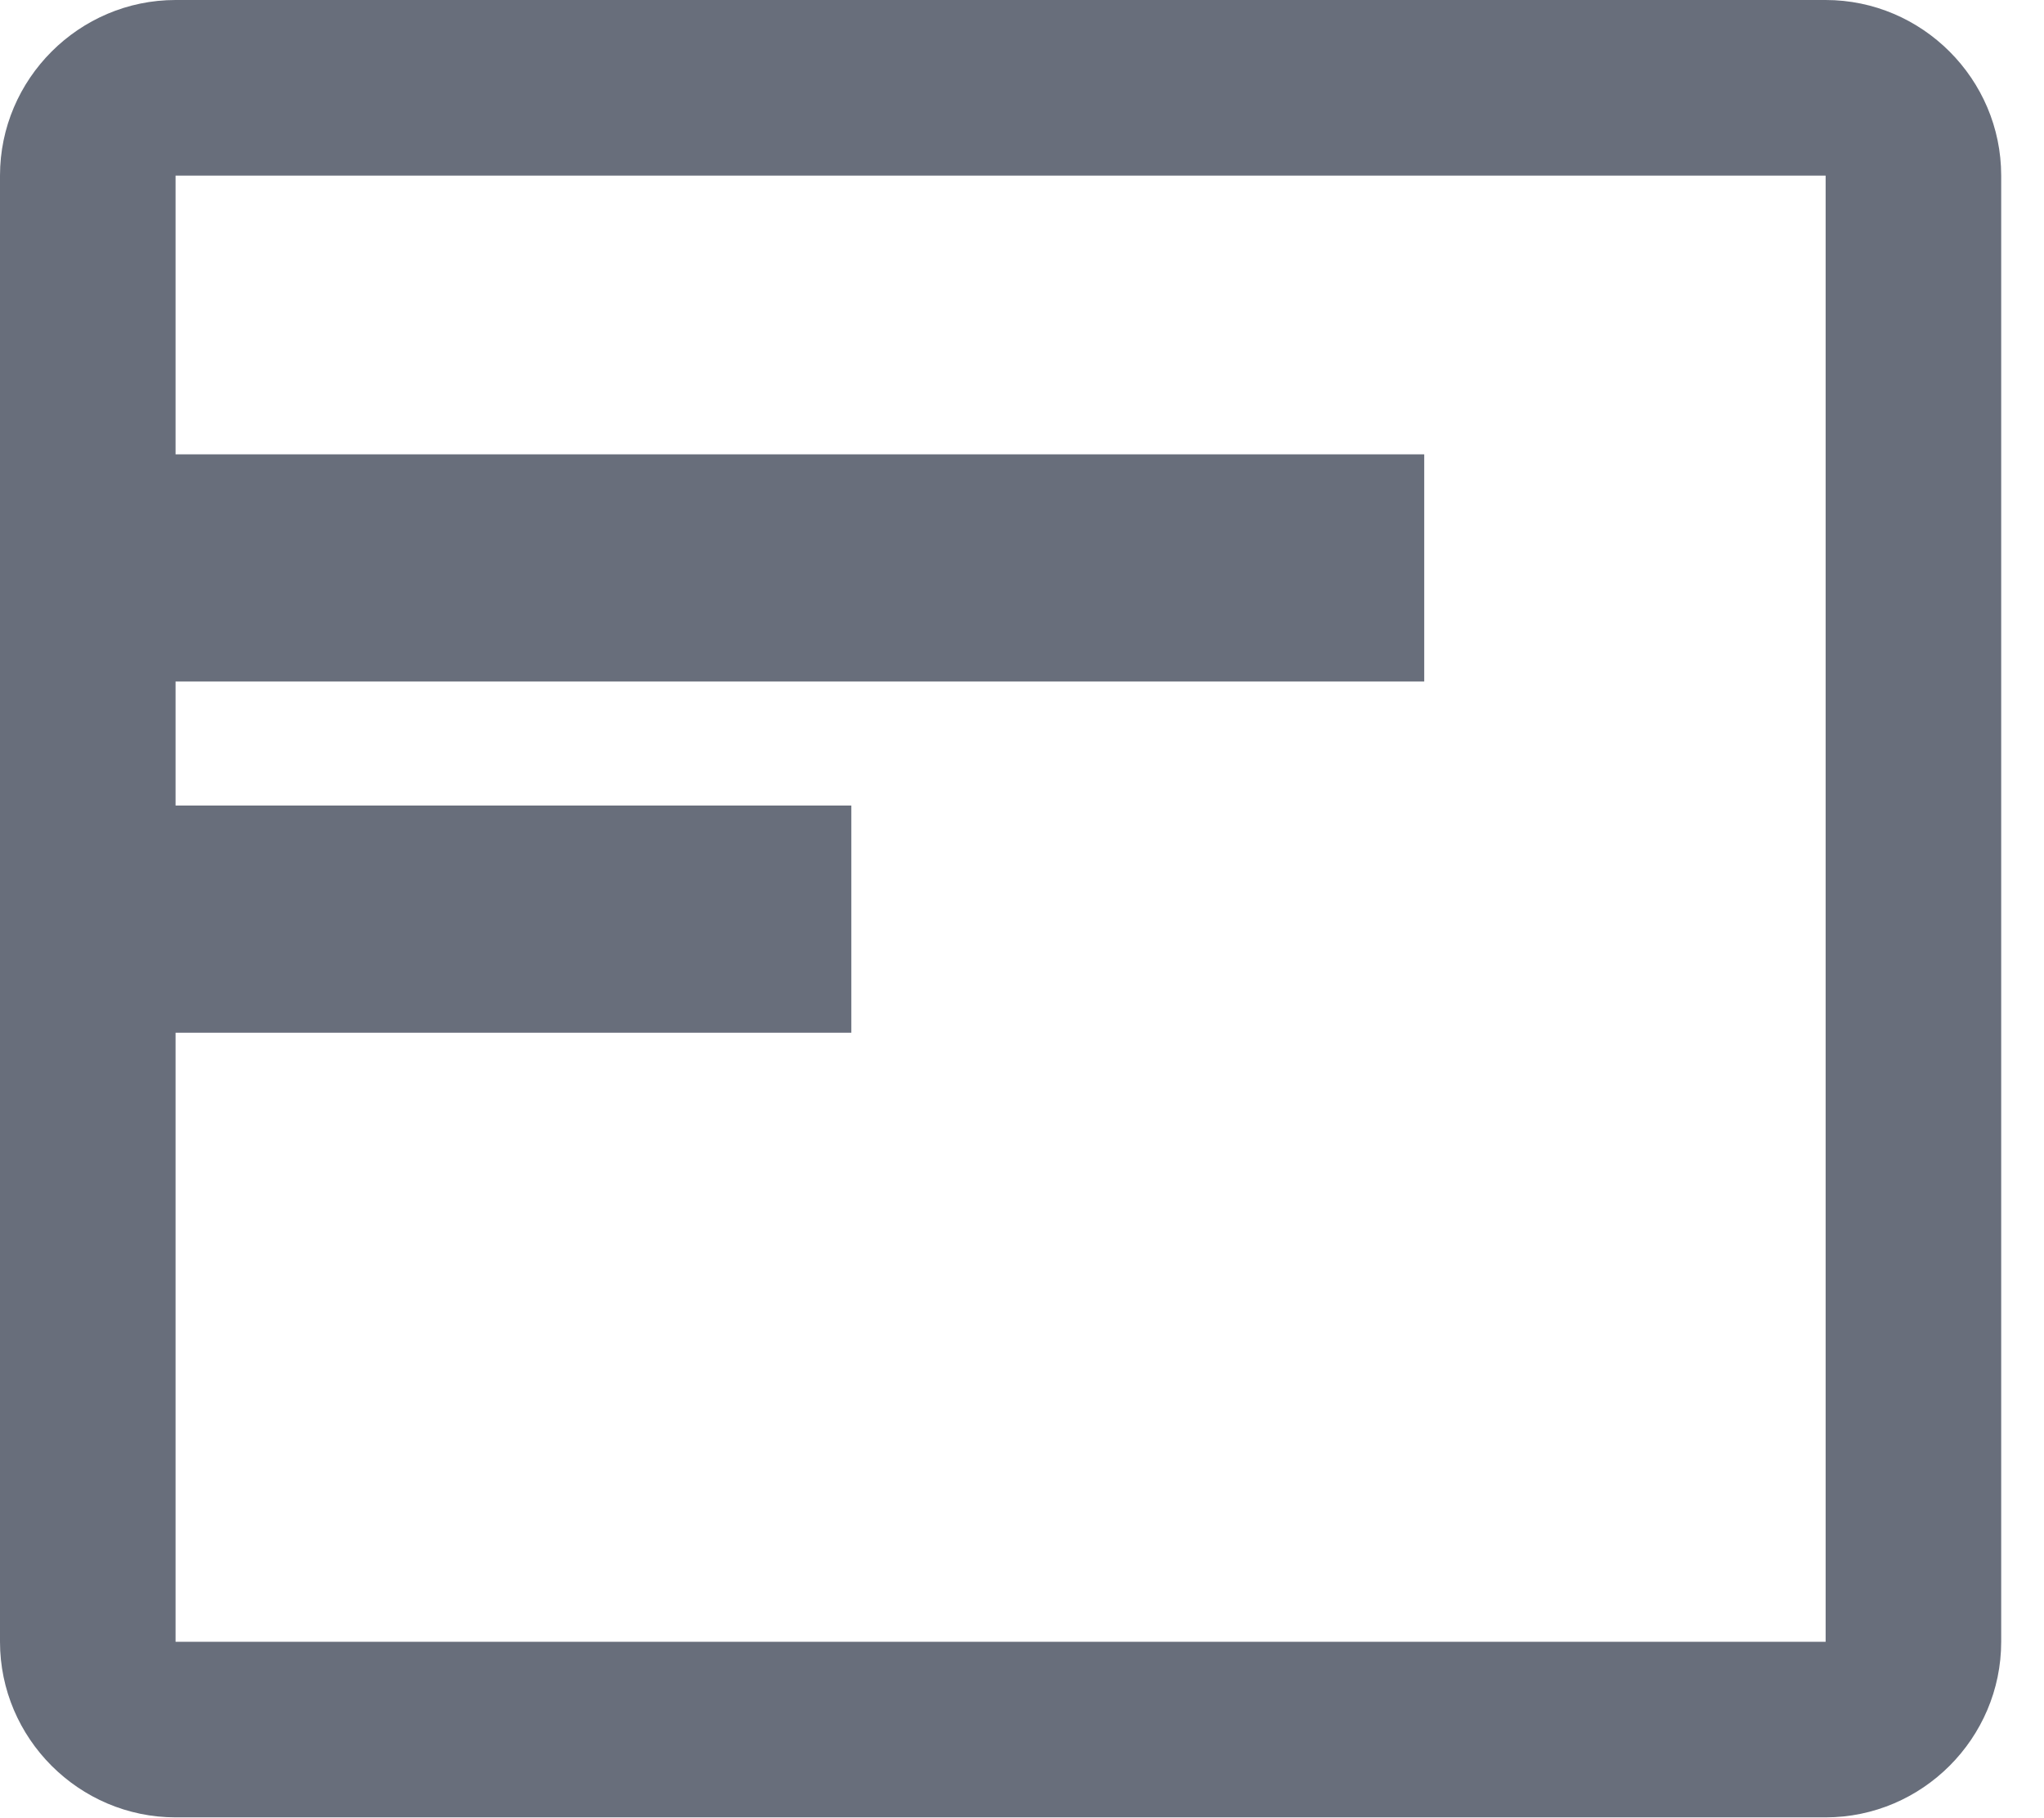
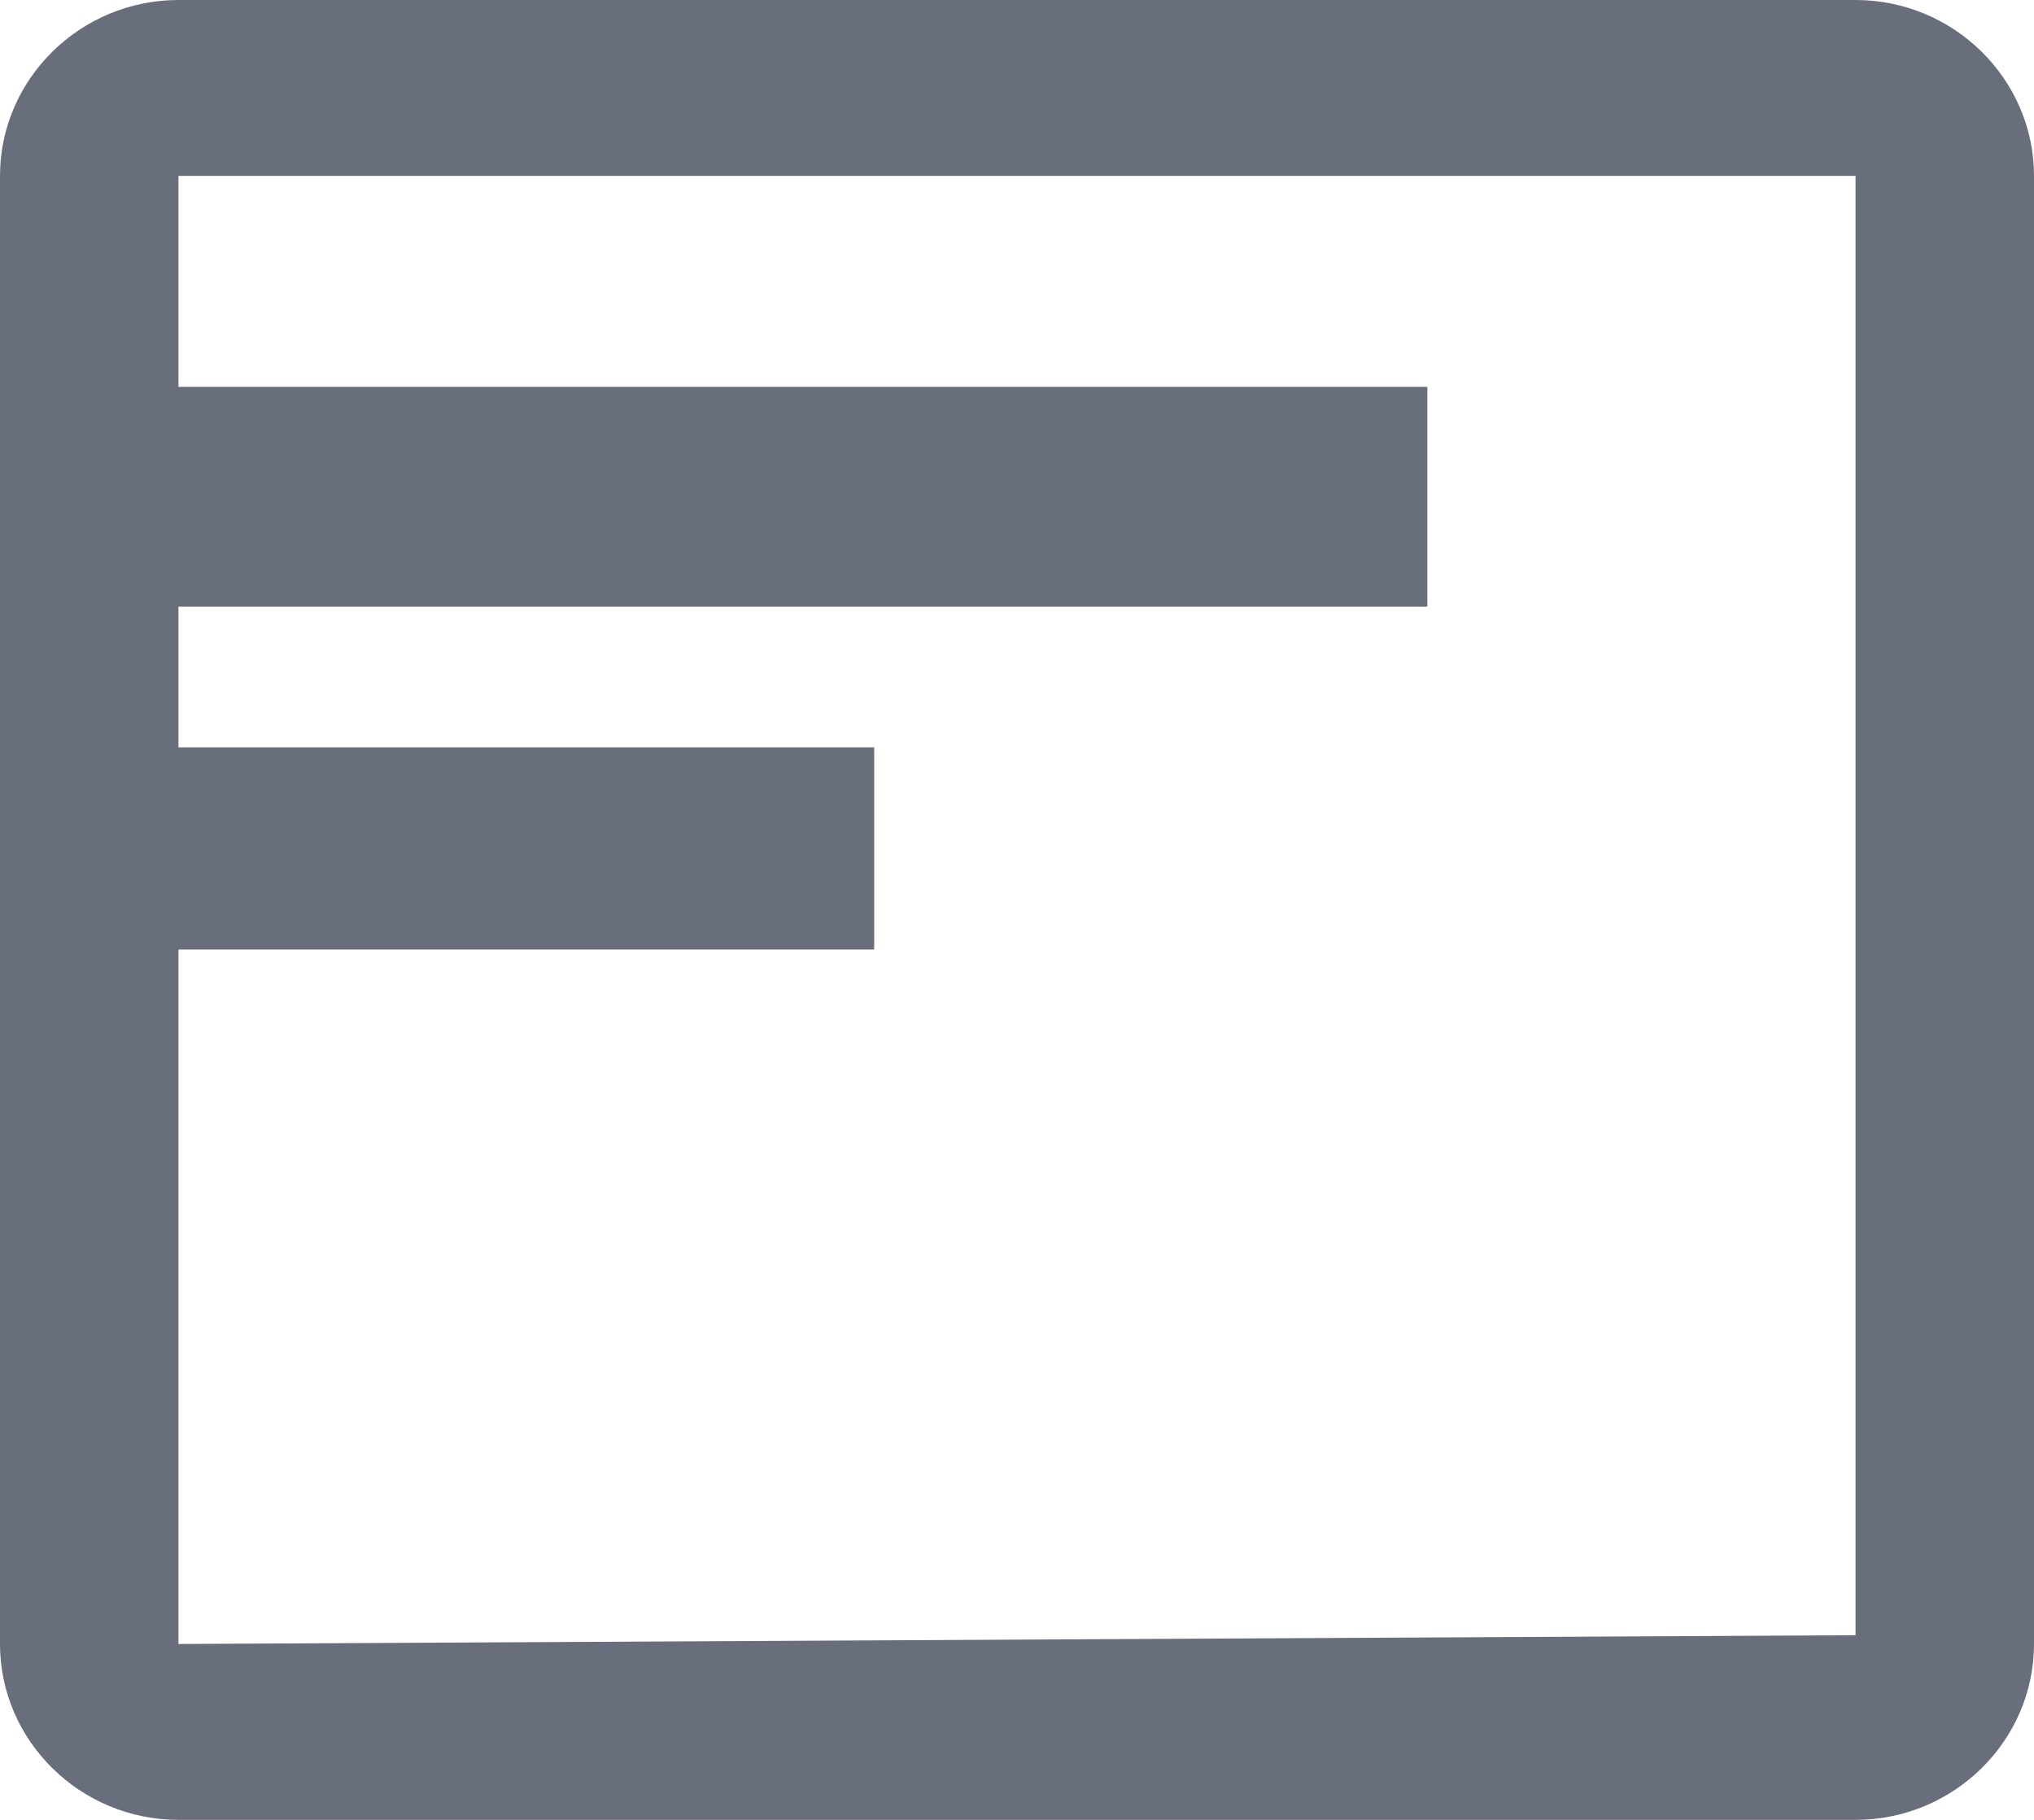
- <svg xmlns="http://www.w3.org/2000/svg" width="18" height="16" viewBox="0 0 18 16" fill="none">
-   <path d="M0.542 5H12.542" stroke="#686E7B" stroke-width="2" stroke-miterlimit="10" />
-   <path d="M1.313 8.092H7.497" stroke="#686E7B" stroke-width="2" stroke-miterlimit="10" />
-   <path d="M16.077 1.546V14.454H1.546V1.546H16.077ZM16.077 0H1.546C0.696 0 0 0.696 0 1.546V14.454C0 15.304 0.696 16 1.546 16H16.077C16.927 16 17.623 15.304 17.623 14.454V1.546C17.623 0.696 16.927 0 16.077 0Z" fill="#686E7B" />
+ <svg xmlns="http://www.w3.org/2000/svg" width="19" height="17" viewBox="0 0 19 17" fill="none">
+   <path d="M13.333 3.614H1.25V5.667H13.333V3.614Z" fill="#686E7B" />
+   <path d="M8.166 6.981H1.333V8.87H8.166V6.981Z" fill="#686E7B" />
+   <path d="M17.333 1.643V15.275L1.667 15.357V1.643H17.333ZM17.333 0H1.667C0.75 0 0 0.739 0 1.643V15.357C0 16.261 0.75 17 1.667 17H17.333C18.25 17 19 16.261 19 15.357V1.643C19 0.739 18.25 0 17.333 0Z" fill="#686E7B" />
</svg>
